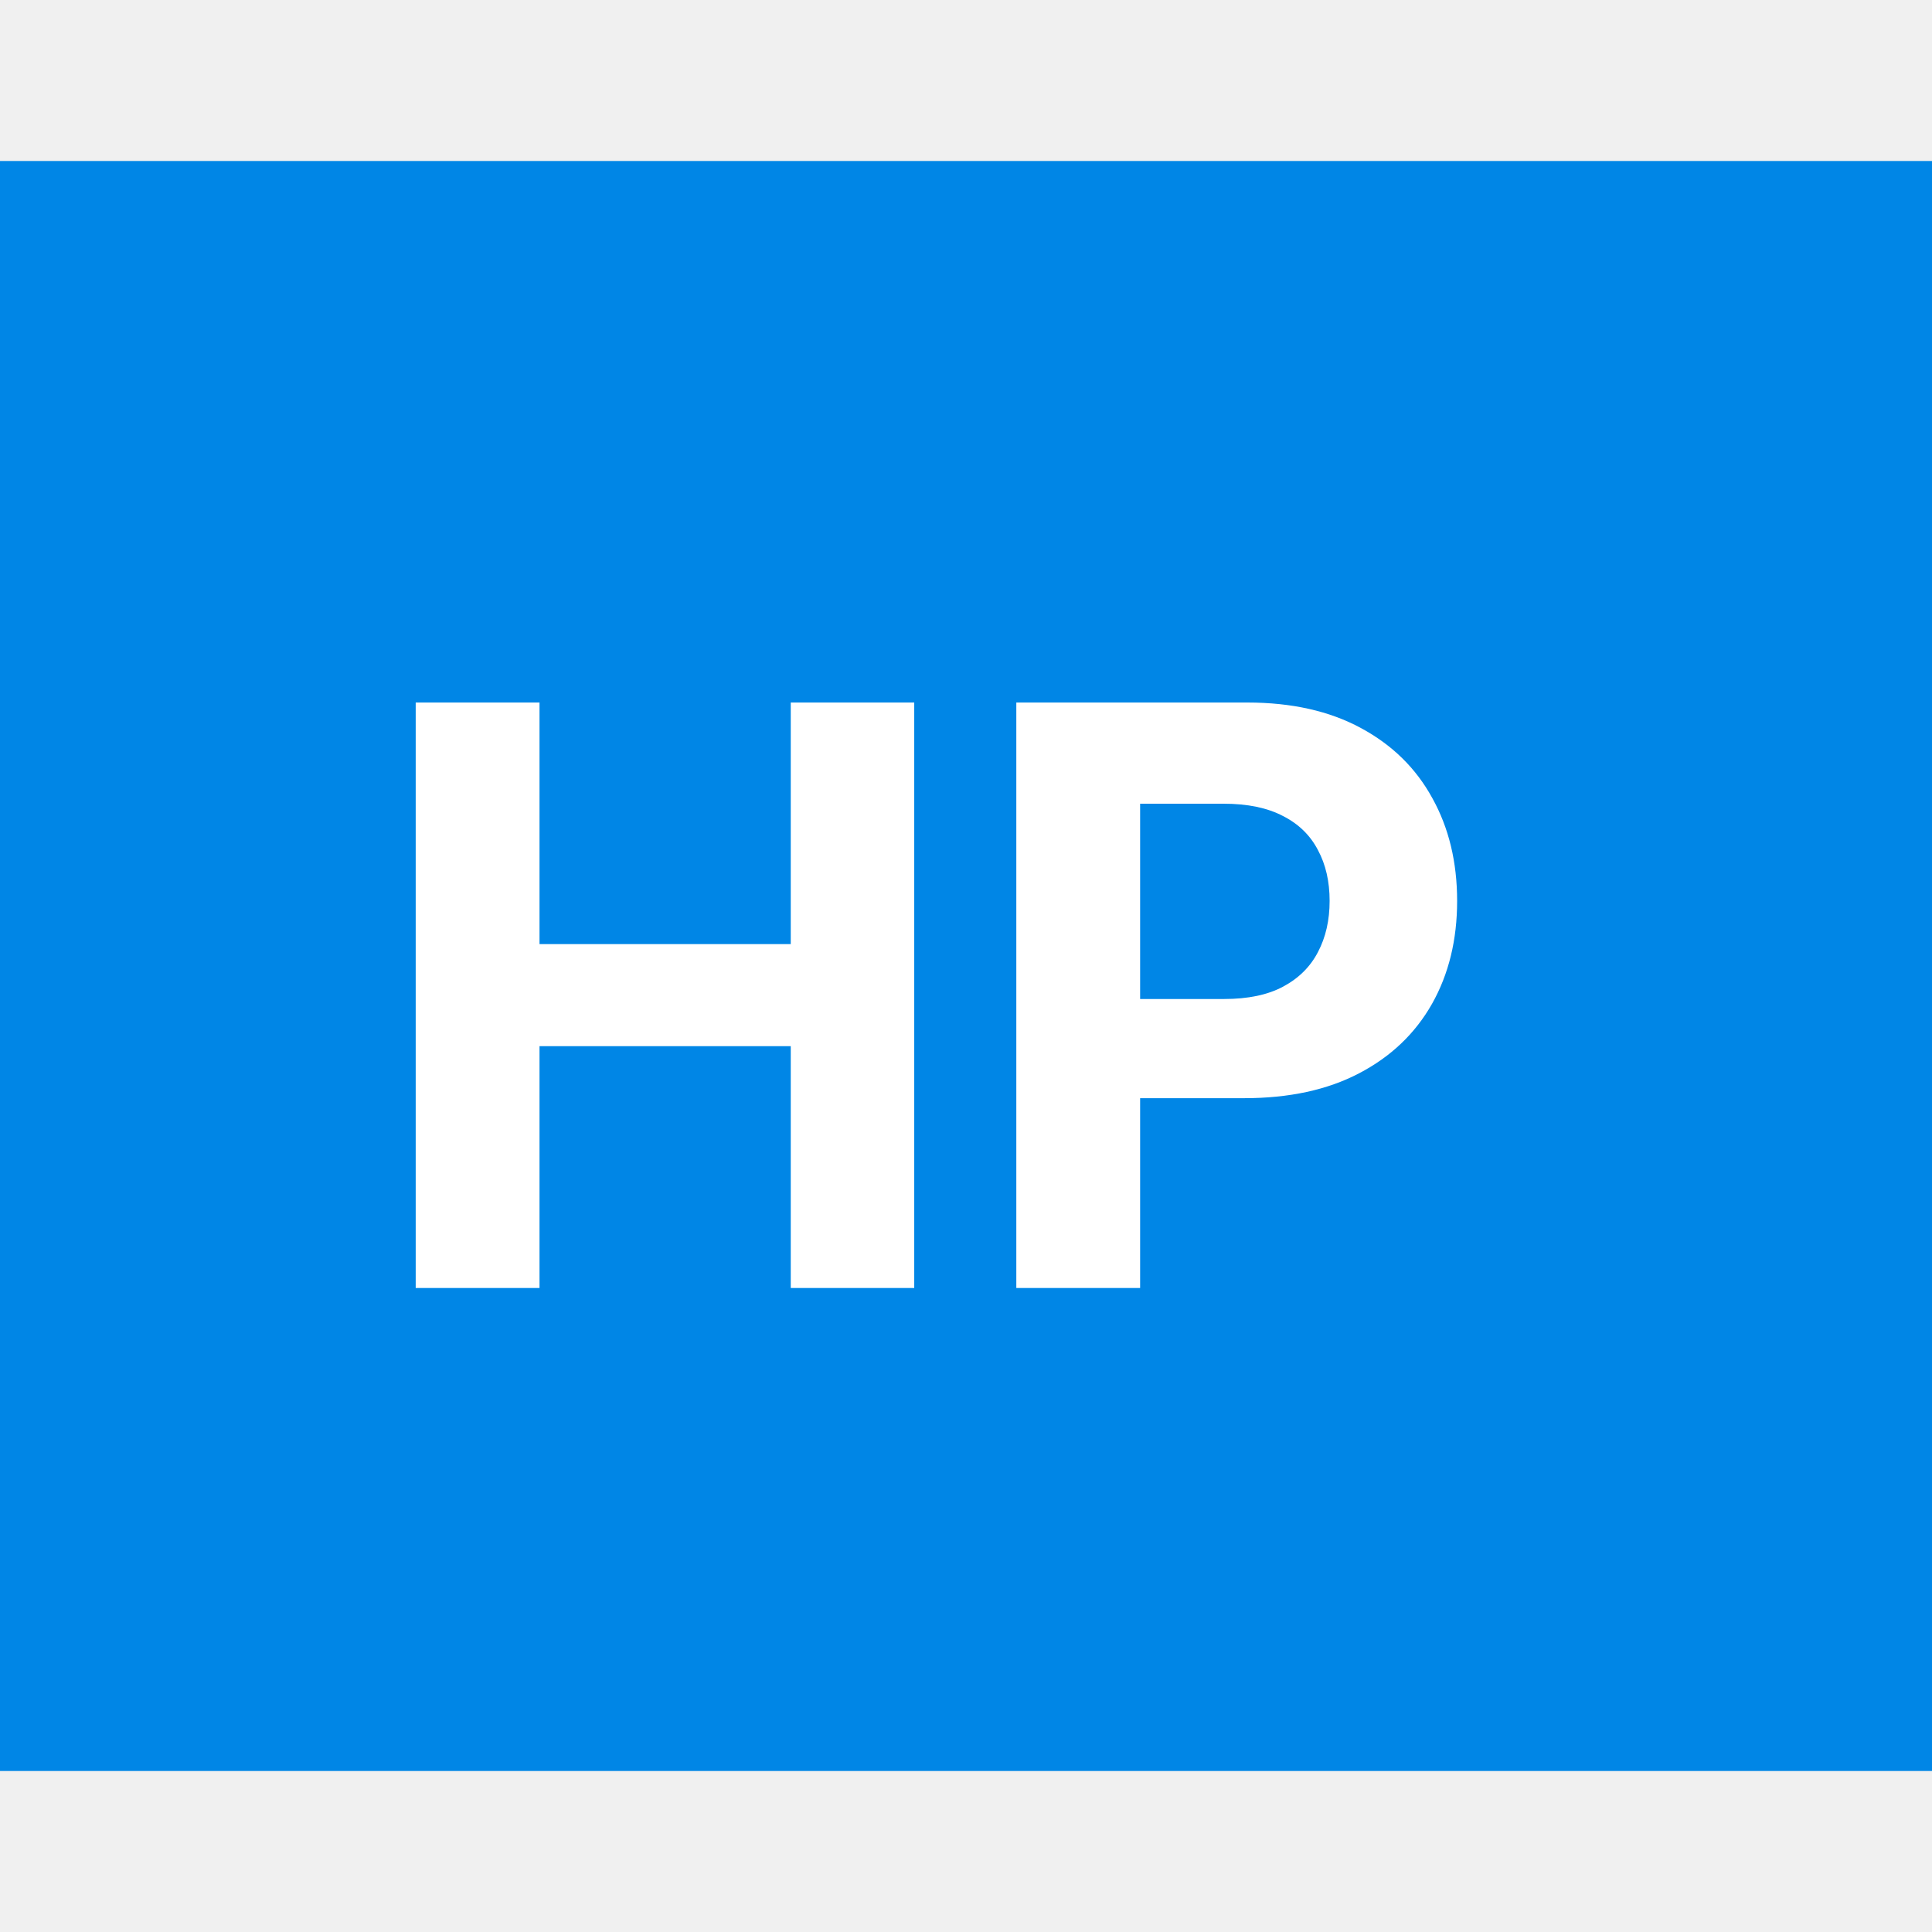
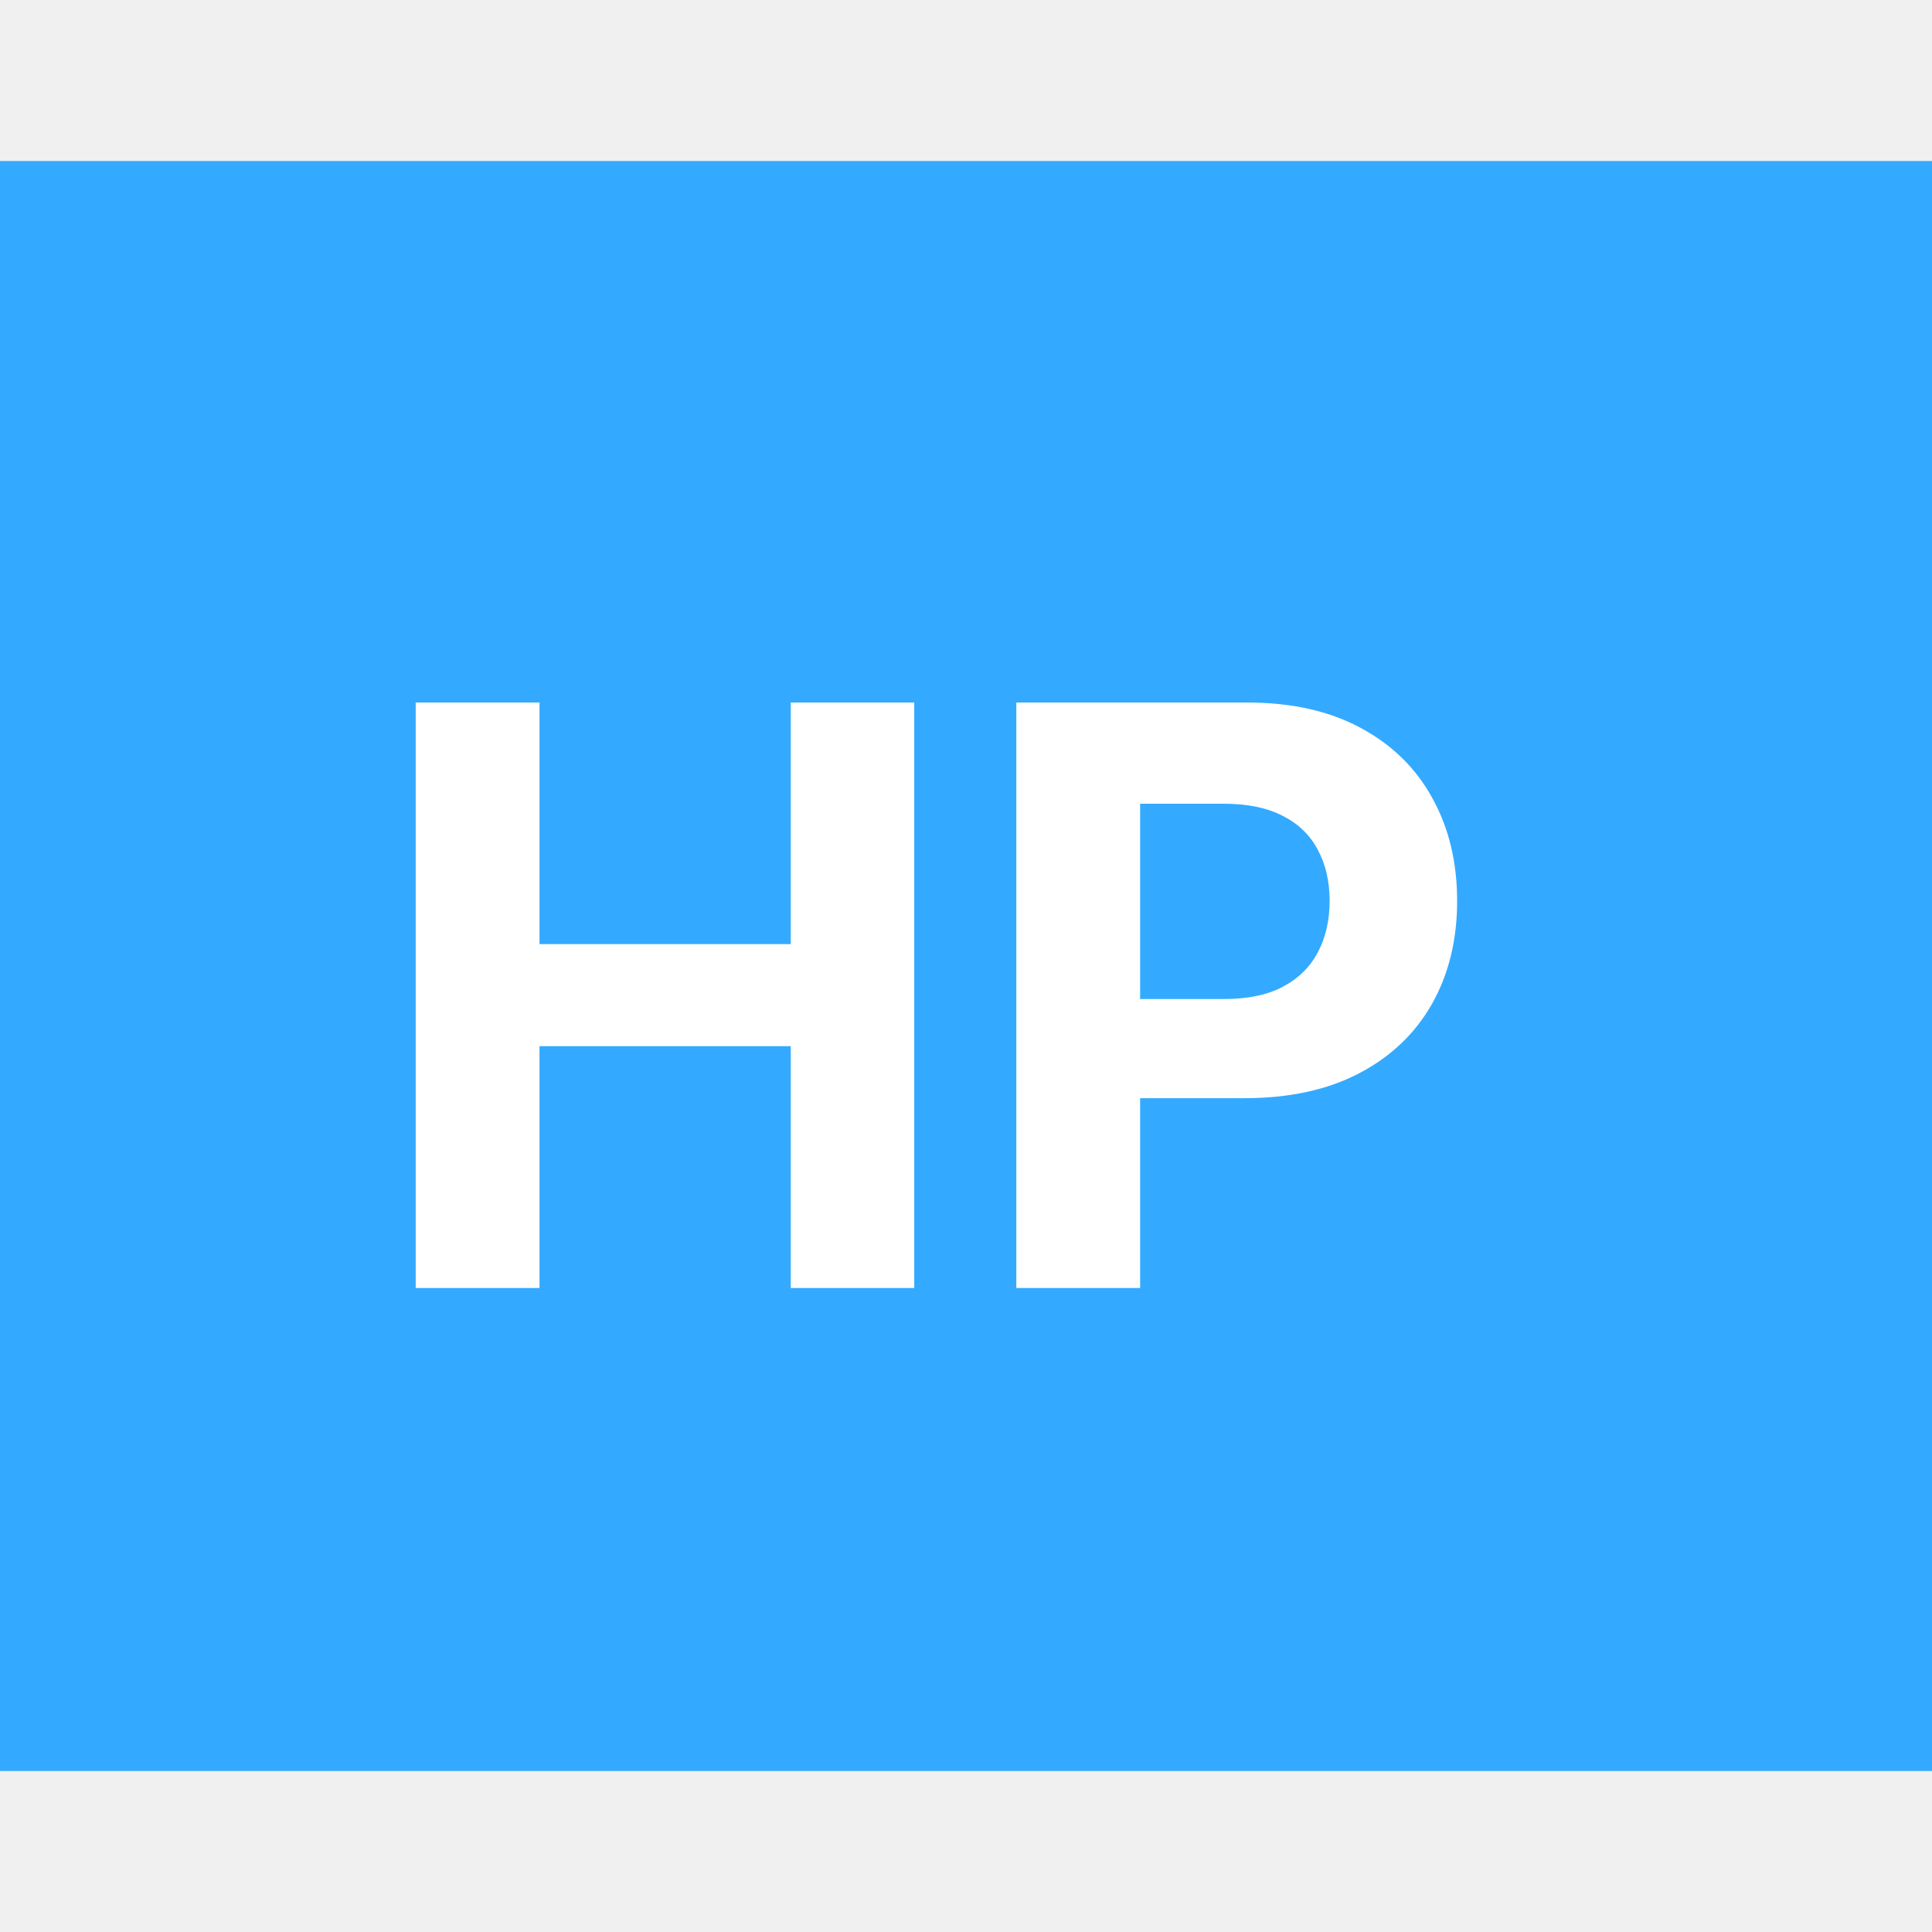
<svg xmlns="http://www.w3.org/2000/svg" width="24" height="24" viewBox="0 0 24 24" fill="none">
-   <rect width="24" height="20" transform="translate(0 2)" fill="#0086E6" />
+   <rect width="24" height="20" transform="translate(0 2)" fill="#33AAFF" />
  <path d="M5.164 16V8.727H6.702V11.728H9.823V8.727H11.357V16H9.823V12.996H6.702V16H5.164ZM12.625 16V8.727H15.495C16.046 8.727 16.516 8.833 16.904 9.043C17.293 9.252 17.589 9.542 17.792 9.913C17.998 10.283 18.101 10.709 18.101 11.192C18.101 11.675 17.997 12.101 17.789 12.47C17.58 12.839 17.278 13.127 16.883 13.333C16.49 13.539 16.014 13.642 15.456 13.642H13.627V12.41H15.207C15.503 12.41 15.747 12.359 15.938 12.257C16.133 12.153 16.277 12.01 16.372 11.827C16.469 11.643 16.517 11.431 16.517 11.192C16.517 10.95 16.469 10.74 16.372 10.56C16.277 10.377 16.133 10.236 15.938 10.137C15.744 10.035 15.498 9.984 15.2 9.984H14.163V16H12.625Z" fill="white" />
</svg>
